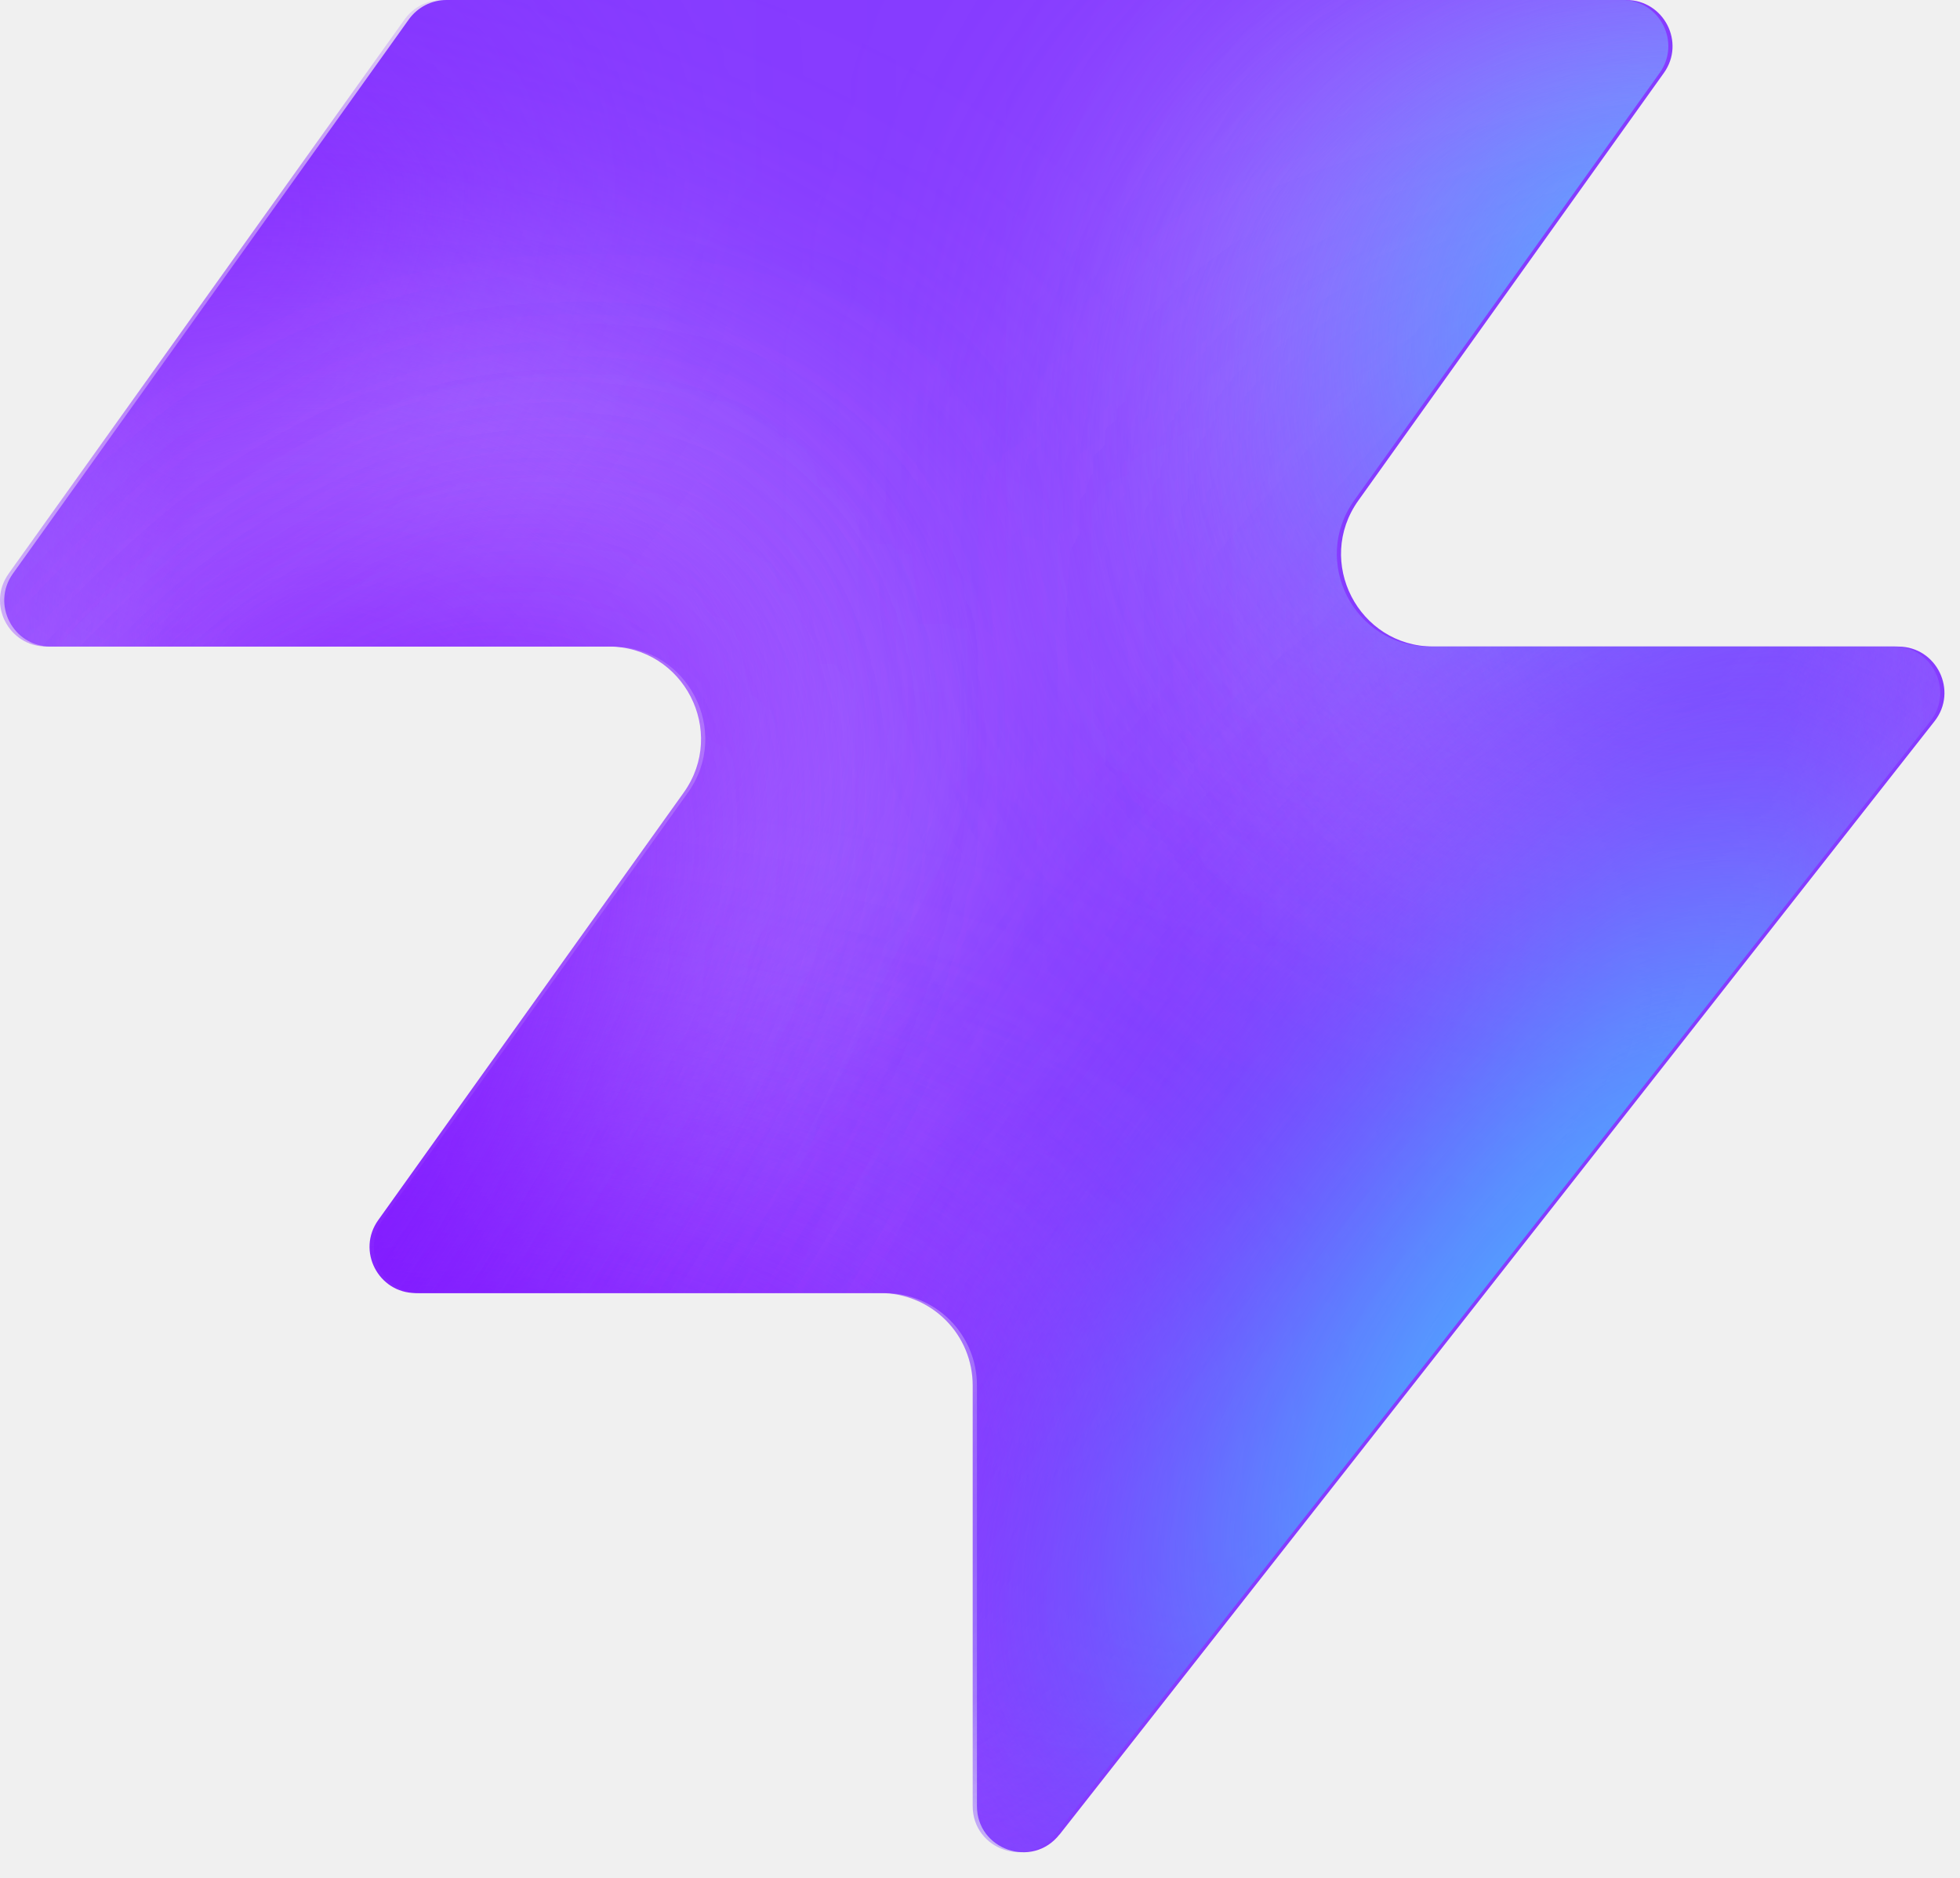
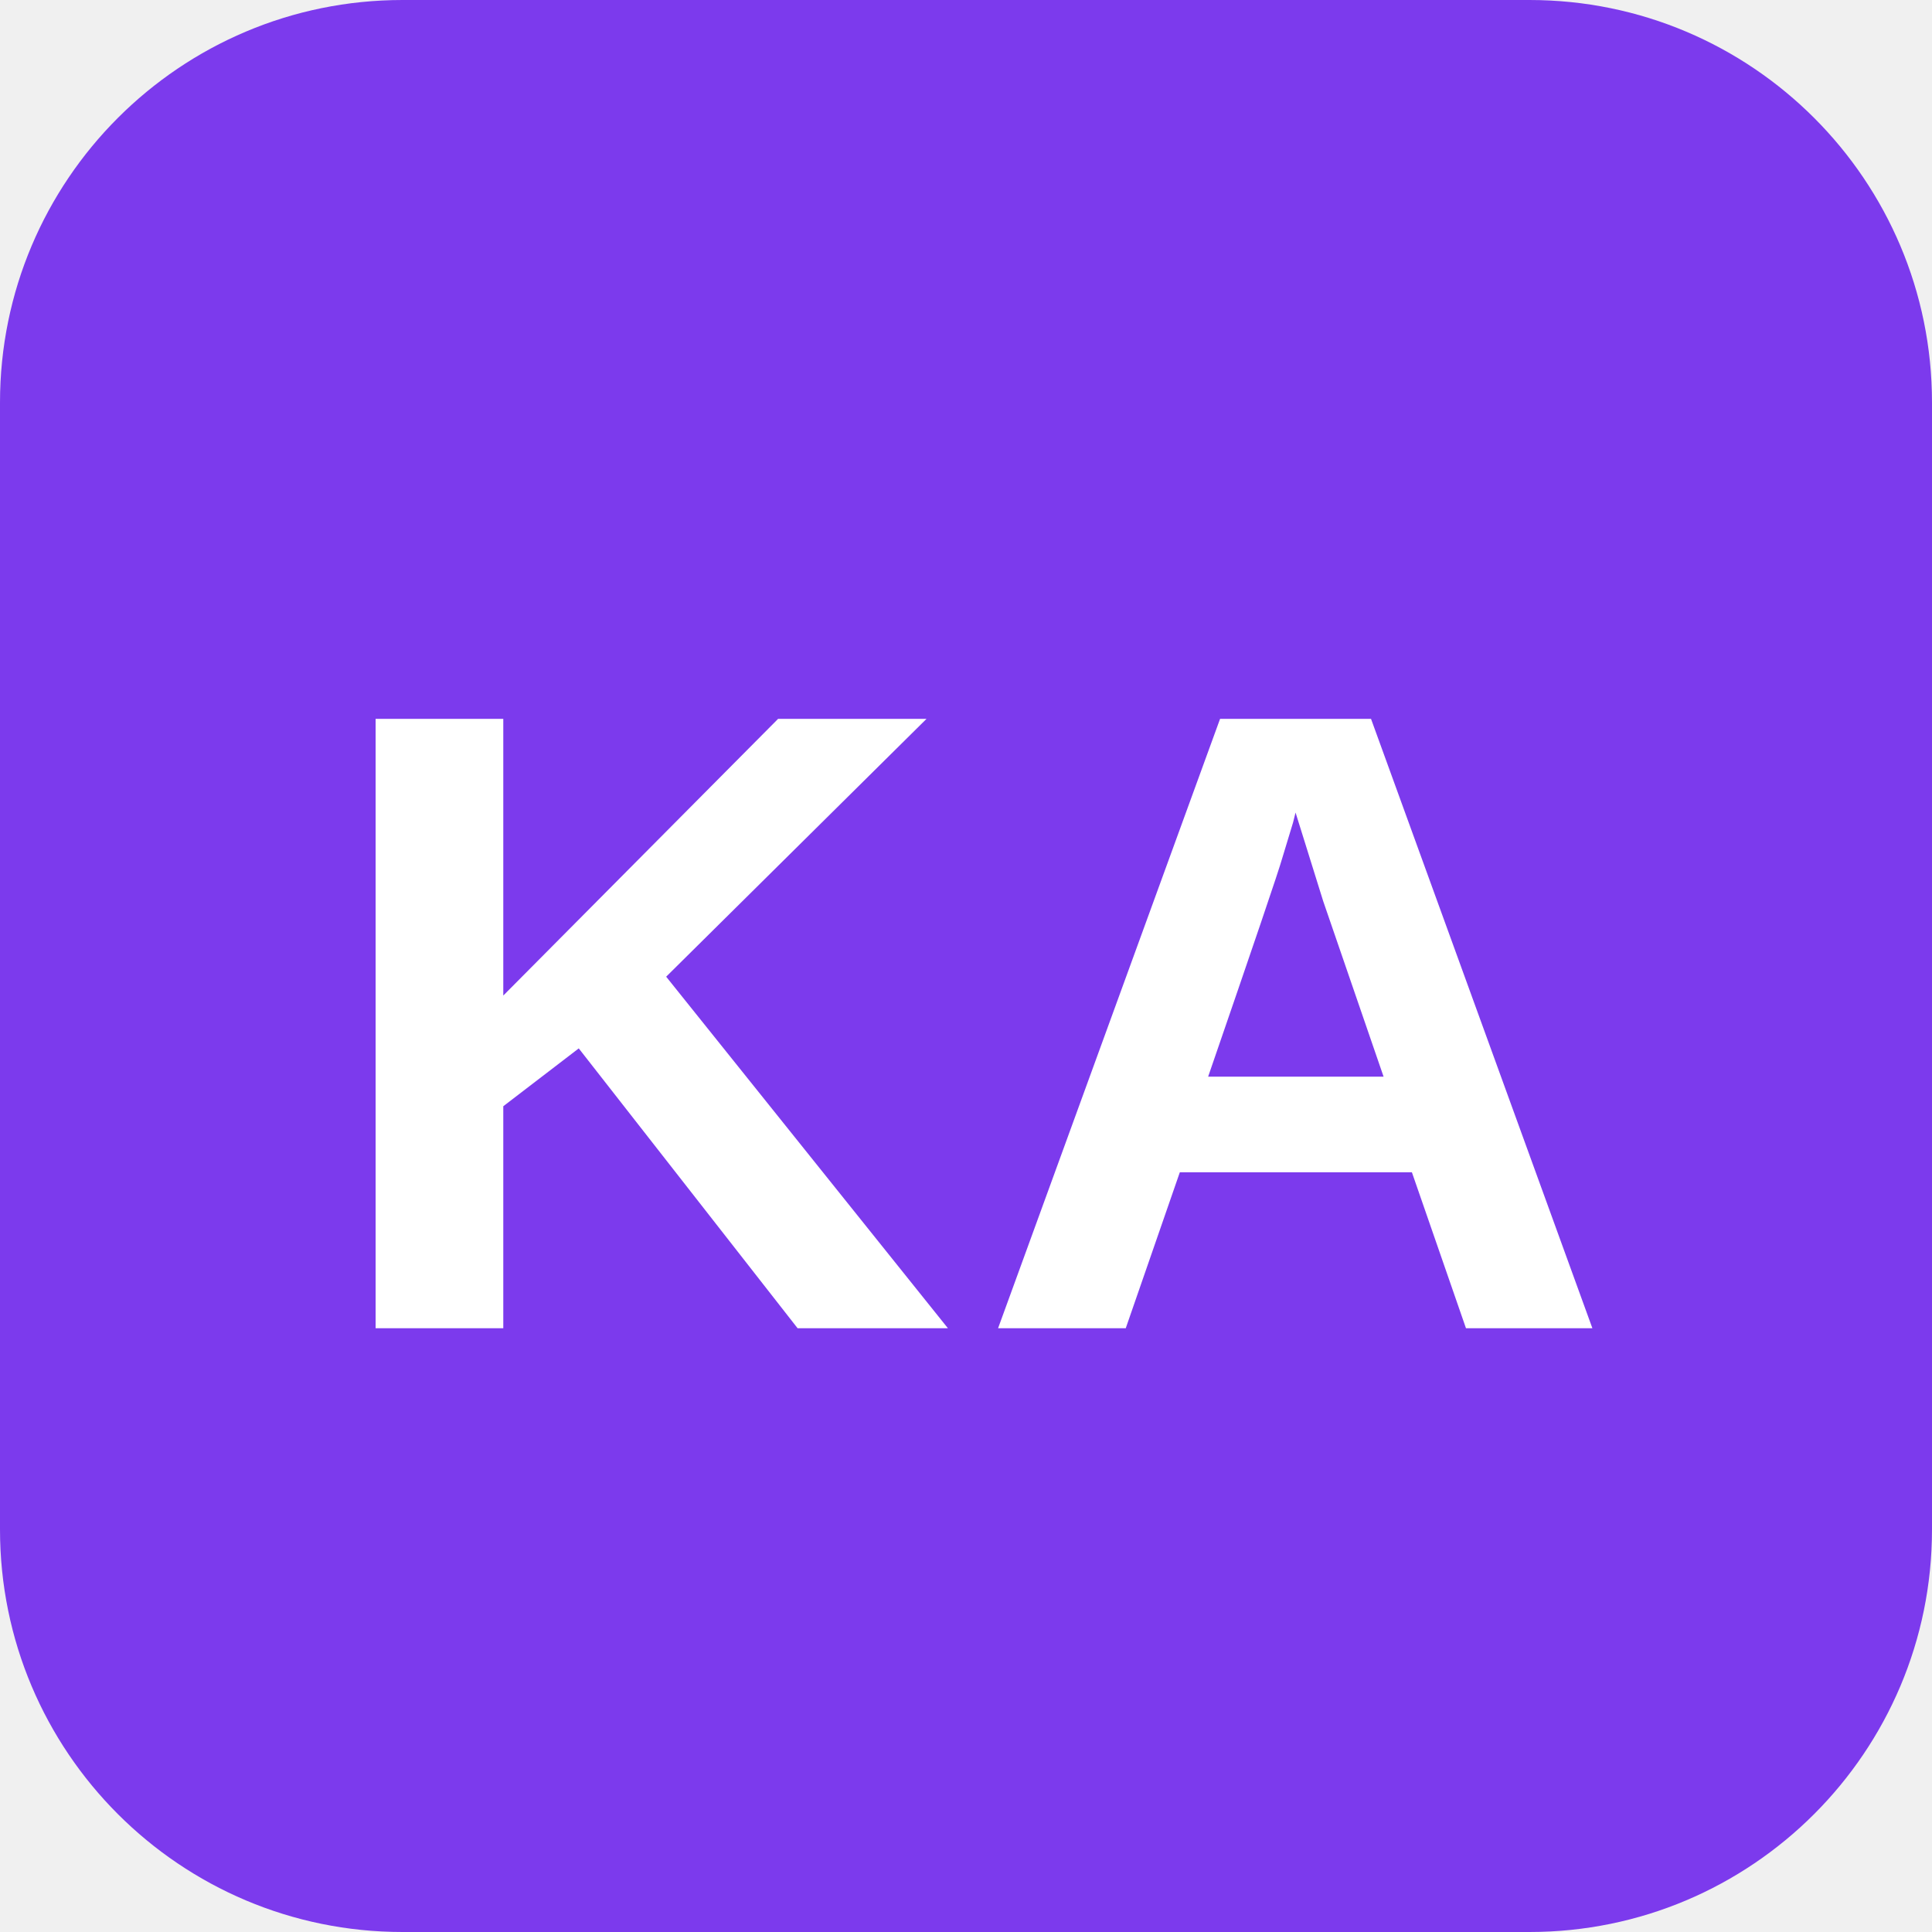
- <svg xmlns="http://www.w3.org/2000/svg" width="48" height="46" fill="none" viewBox="0 0 48 46">
-   <path fill="#863bff" d="M25.946 44.938c-.664.845-2.021.375-2.021-.698V33.937a2.26 2.26 0 0 0-2.262-2.262H10.287c-.92 0-1.456-1.04-.92-1.788l7.48-10.471c1.07-1.497 0-3.578-1.842-3.578H1.237c-.92 0-1.456-1.04-.92-1.788L10.013.474c.214-.297.556-.474.92-.474h28.894c.92 0 1.456 1.04.92 1.788l-7.48 10.471c-1.07 1.498 0 3.579 1.842 3.579h11.377c.943 0 1.473 1.088.89 1.83L25.947 44.94z" style="fill:#863bff;fill:color(display-p3 .525 .23 1);fill-opacity:1" />
-   <mask id="a" width="48" height="46" x="0" y="0" maskUnits="userSpaceOnUse" style="mask-type:alpha">
-     <path fill="#000" d="M25.842 44.938c-.664.844-2.021.375-2.021-.698V33.937a2.26 2.26 0 0 0-2.262-2.262H10.183c-.92 0-1.456-1.04-.92-1.788l7.48-10.471c1.07-1.498 0-3.579-1.842-3.579H1.133c-.92 0-1.456-1.04-.92-1.787L9.91.473c.214-.297.556-.474.92-.474h28.894c.92 0 1.456 1.04.92 1.788l-7.48 10.471c-1.07 1.498 0 3.578 1.842 3.578h11.377c.943 0 1.473 1.088.89 1.832L25.843 44.94z" style="fill:#000;fill-opacity:1" />
-   </mask>
-   <g mask="url(#a)">
-     <g filter="url(#b)">
-       <ellipse cx="5.508" cy="14.704" fill="#ede6ff" rx="5.508" ry="14.704" style="fill:#ede6ff;fill:color(display-p3 .927 .903 1);fill-opacity:1" transform="matrix(.00324 1 1 -.00324 -4.47 31.516)" />
-     </g>
-     <g filter="url(#c)">
-       <ellipse cx="10.399" cy="29.851" fill="#ede6ff" rx="10.399" ry="29.851" style="fill:#ede6ff;fill:color(display-p3 .927 .903 1);fill-opacity:1" transform="matrix(.00324 1 1 -.00324 -39.328 7.883)" />
-     </g>
-     <g filter="url(#d)">
-       <ellipse cx="5.508" cy="30.487" fill="#7e14ff" rx="5.508" ry="30.487" style="fill:#7e14ff;fill:color(display-p3 .492 .077 1);fill-opacity:1" transform="rotate(89.814 -25.913 -14.639)scale(1 -1)" />
-     </g>
-     <g filter="url(#e)">
-       <ellipse cx="5.508" cy="30.599" fill="#7e14ff" rx="5.508" ry="30.599" style="fill:#7e14ff;fill:color(display-p3 .492 .077 1);fill-opacity:1" transform="rotate(89.814 -32.644 -3.334)scale(1 -1)" />
-     </g>
-     <g filter="url(#f)">
-       <ellipse cx="5.508" cy="30.599" fill="#7e14ff" rx="5.508" ry="30.599" style="fill:#7e14ff;fill:color(display-p3 .492 .077 1);fill-opacity:1" transform="matrix(.00324 1 1 -.00324 -34.34 30.47)" />
-     </g>
-     <g filter="url(#g)">
-       <ellipse cx="14.072" cy="22.078" fill="#ede6ff" rx="14.072" ry="22.078" style="fill:#ede6ff;fill:color(display-p3 .927 .903 1);fill-opacity:1" transform="rotate(93.35 24.506 48.493)scale(-1 1)" />
-     </g>
-     <g filter="url(#h)">
-       <ellipse cx="3.47" cy="21.501" fill="#7e14ff" rx="3.47" ry="21.501" style="fill:#7e14ff;fill:color(display-p3 .492 .077 1);fill-opacity:1" transform="rotate(89.009 28.708 47.59)scale(-1 1)" />
-     </g>
-     <g filter="url(#i)">
-       <ellipse cx="3.47" cy="21.501" fill="#7e14ff" rx="3.47" ry="21.501" style="fill:#7e14ff;fill:color(display-p3 .492 .077 1);fill-opacity:1" transform="rotate(89.009 28.708 47.59)scale(-1 1)" />
-     </g>
-     <g filter="url(#j)">
-       <ellipse cx=".387" cy="8.972" fill="#7e14ff" rx="4.407" ry="29.108" style="fill:#7e14ff;fill:color(display-p3 .492 .077 1);fill-opacity:1" transform="rotate(39.51 .387 8.972)" />
-     </g>
-     <g filter="url(#k)">
-       <ellipse cx="47.523" cy="-6.092" fill="#7e14ff" rx="4.407" ry="29.108" style="fill:#7e14ff;fill:color(display-p3 .492 .077 1);fill-opacity:1" transform="rotate(37.892 47.523 -6.092)" />
-     </g>
-     <g filter="url(#l)">
-       <ellipse cx="41.412" cy="6.333" fill="#47bfff" rx="5.971" ry="9.665" style="fill:#47bfff;fill:color(display-p3 .28 .748 1);fill-opacity:1" transform="rotate(37.892 41.412 6.333)" />
-     </g>
-     <g filter="url(#m)">
-       <ellipse cx="-1.879" cy="38.332" fill="#7e14ff" rx="4.407" ry="29.108" style="fill:#7e14ff;fill:color(display-p3 .492 .077 1);fill-opacity:1" transform="rotate(37.892 -1.88 38.332)" />
-     </g>
-     <g filter="url(#n)">
-       <ellipse cx="-1.879" cy="38.332" fill="#7e14ff" rx="4.407" ry="29.108" style="fill:#7e14ff;fill:color(display-p3 .492 .077 1);fill-opacity:1" transform="rotate(37.892 -1.88 38.332)" />
-     </g>
-     <g filter="url(#o)">
-       <ellipse cx="35.651" cy="29.907" fill="#7e14ff" rx="4.407" ry="29.108" style="fill:#7e14ff;fill:color(display-p3 .492 .077 1);fill-opacity:1" transform="rotate(37.892 35.651 29.907)" />
-     </g>
-     <g filter="url(#p)">
-       <ellipse cx="38.418" cy="32.4" fill="#47bfff" rx="5.971" ry="15.297" style="fill:#47bfff;fill:color(display-p3 .28 .748 1);fill-opacity:1" transform="rotate(37.892 38.418 32.4)" />
-     </g>
-   </g>
-   <defs>
-     <filter id="b" width="60.045" height="41.654" x="-19.77" y="16.149" color-interpolation-filters="sRGB" filterUnits="userSpaceOnUse">
-       <feFlood flood-opacity="0" result="BackgroundImageFix" />
-       <feBlend in="SourceGraphic" in2="BackgroundImageFix" result="shape" />
-       <feGaussianBlur result="effect1_foregroundBlur_2002_17158" stdDeviation="7.659" />
-     </filter>
-     <filter id="c" width="90.34" height="51.437" x="-54.613" y="-7.533" color-interpolation-filters="sRGB" filterUnits="userSpaceOnUse">
-       <feFlood flood-opacity="0" result="BackgroundImageFix" />
-       <feBlend in="SourceGraphic" in2="BackgroundImageFix" result="shape" />
-       <feGaussianBlur result="effect1_foregroundBlur_2002_17158" stdDeviation="7.659" />
-     </filter>
-     <filter id="d" width="79.355" height="29.4" x="-49.64" y="2.03" color-interpolation-filters="sRGB" filterUnits="userSpaceOnUse">
-       <feFlood flood-opacity="0" result="BackgroundImageFix" />
-       <feBlend in="SourceGraphic" in2="BackgroundImageFix" result="shape" />
-       <feGaussianBlur result="effect1_foregroundBlur_2002_17158" stdDeviation="4.596" />
-     </filter>
-     <filter id="e" width="79.579" height="29.4" x="-45.045" y="20.029" color-interpolation-filters="sRGB" filterUnits="userSpaceOnUse">
-       <feFlood flood-opacity="0" result="BackgroundImageFix" />
-       <feBlend in="SourceGraphic" in2="BackgroundImageFix" result="shape" />
-       <feGaussianBlur result="effect1_foregroundBlur_2002_17158" stdDeviation="4.596" />
-     </filter>
-     <filter id="f" width="79.579" height="29.4" x="-43.513" y="21.178" color-interpolation-filters="sRGB" filterUnits="userSpaceOnUse">
-       <feFlood flood-opacity="0" result="BackgroundImageFix" />
-       <feBlend in="SourceGraphic" in2="BackgroundImageFix" result="shape" />
-       <feGaussianBlur result="effect1_foregroundBlur_2002_17158" stdDeviation="4.596" />
-     </filter>
-     <filter id="g" width="74.749" height="58.852" x="15.756" y="-17.901" color-interpolation-filters="sRGB" filterUnits="userSpaceOnUse">
-       <feFlood flood-opacity="0" result="BackgroundImageFix" />
-       <feBlend in="SourceGraphic" in2="BackgroundImageFix" result="shape" />
-       <feGaussianBlur result="effect1_foregroundBlur_2002_17158" stdDeviation="7.659" />
-     </filter>
-     <filter id="h" width="61.377" height="25.362" x="23.548" y="2.284" color-interpolation-filters="sRGB" filterUnits="userSpaceOnUse">
-       <feFlood flood-opacity="0" result="BackgroundImageFix" />
-       <feBlend in="SourceGraphic" in2="BackgroundImageFix" result="shape" />
-       <feGaussianBlur result="effect1_foregroundBlur_2002_17158" stdDeviation="4.596" />
-     </filter>
-     <filter id="i" width="61.377" height="25.362" x="23.548" y="2.284" color-interpolation-filters="sRGB" filterUnits="userSpaceOnUse">
-       <feFlood flood-opacity="0" result="BackgroundImageFix" />
-       <feBlend in="SourceGraphic" in2="BackgroundImageFix" result="shape" />
-       <feGaussianBlur result="effect1_foregroundBlur_2002_17158" stdDeviation="4.596" />
-     </filter>
-     <filter id="j" width="56.045" height="63.649" x="-27.636" y="-22.853" color-interpolation-filters="sRGB" filterUnits="userSpaceOnUse">
-       <feFlood flood-opacity="0" result="BackgroundImageFix" />
-       <feBlend in="SourceGraphic" in2="BackgroundImageFix" result="shape" />
-       <feGaussianBlur result="effect1_foregroundBlur_2002_17158" stdDeviation="4.596" />
-     </filter>
-     <filter id="k" width="54.814" height="64.646" x="20.116" y="-38.415" color-interpolation-filters="sRGB" filterUnits="userSpaceOnUse">
-       <feFlood flood-opacity="0" result="BackgroundImageFix" />
-       <feBlend in="SourceGraphic" in2="BackgroundImageFix" result="shape" />
-       <feGaussianBlur result="effect1_foregroundBlur_2002_17158" stdDeviation="4.596" />
-     </filter>
-     <filter id="l" width="33.541" height="35.313" x="24.641" y="-11.323" color-interpolation-filters="sRGB" filterUnits="userSpaceOnUse">
-       <feFlood flood-opacity="0" result="BackgroundImageFix" />
-       <feBlend in="SourceGraphic" in2="BackgroundImageFix" result="shape" />
-       <feGaussianBlur result="effect1_foregroundBlur_2002_17158" stdDeviation="4.596" />
-     </filter>
-     <filter id="m" width="54.814" height="64.646" x="-29.286" y="6.009" color-interpolation-filters="sRGB" filterUnits="userSpaceOnUse">
-       <feFlood flood-opacity="0" result="BackgroundImageFix" />
-       <feBlend in="SourceGraphic" in2="BackgroundImageFix" result="shape" />
-       <feGaussianBlur result="effect1_foregroundBlur_2002_17158" stdDeviation="4.596" />
-     </filter>
-     <filter id="n" width="54.814" height="64.646" x="-29.286" y="6.009" color-interpolation-filters="sRGB" filterUnits="userSpaceOnUse">
-       <feFlood flood-opacity="0" result="BackgroundImageFix" />
-       <feBlend in="SourceGraphic" in2="BackgroundImageFix" result="shape" />
-       <feGaussianBlur result="effect1_foregroundBlur_2002_17158" stdDeviation="4.596" />
-     </filter>
-     <filter id="o" width="54.814" height="64.646" x="8.244" y="-2.416" color-interpolation-filters="sRGB" filterUnits="userSpaceOnUse">
-       <feFlood flood-opacity="0" result="BackgroundImageFix" />
-       <feBlend in="SourceGraphic" in2="BackgroundImageFix" result="shape" />
-       <feGaussianBlur result="effect1_foregroundBlur_2002_17158" stdDeviation="4.596" />
-     </filter>
-     <filter id="p" width="39.409" height="43.623" x="18.713" y="10.588" color-interpolation-filters="sRGB" filterUnits="userSpaceOnUse">
-       <feFlood flood-opacity="0" result="BackgroundImageFix" />
-       <feBlend in="SourceGraphic" in2="BackgroundImageFix" result="shape" />
-       <feGaussianBlur result="effect1_foregroundBlur_2002_17158" stdDeviation="4.596" />
-     </filter>
-   </defs>
+ <svg xmlns="http://www.w3.org/2000/svg" width="48" height="48" viewBox="0 0 48 48">
+   <rect width="48" height="48" rx="10" fill="#7C3AED" />
+   <text x="24" y="33" font-family="Arial, sans-serif" font-size="22" font-weight="800" text-anchor="middle" fill="#ffffff" letter-spacing="0.5">KA</text>
</svg>
